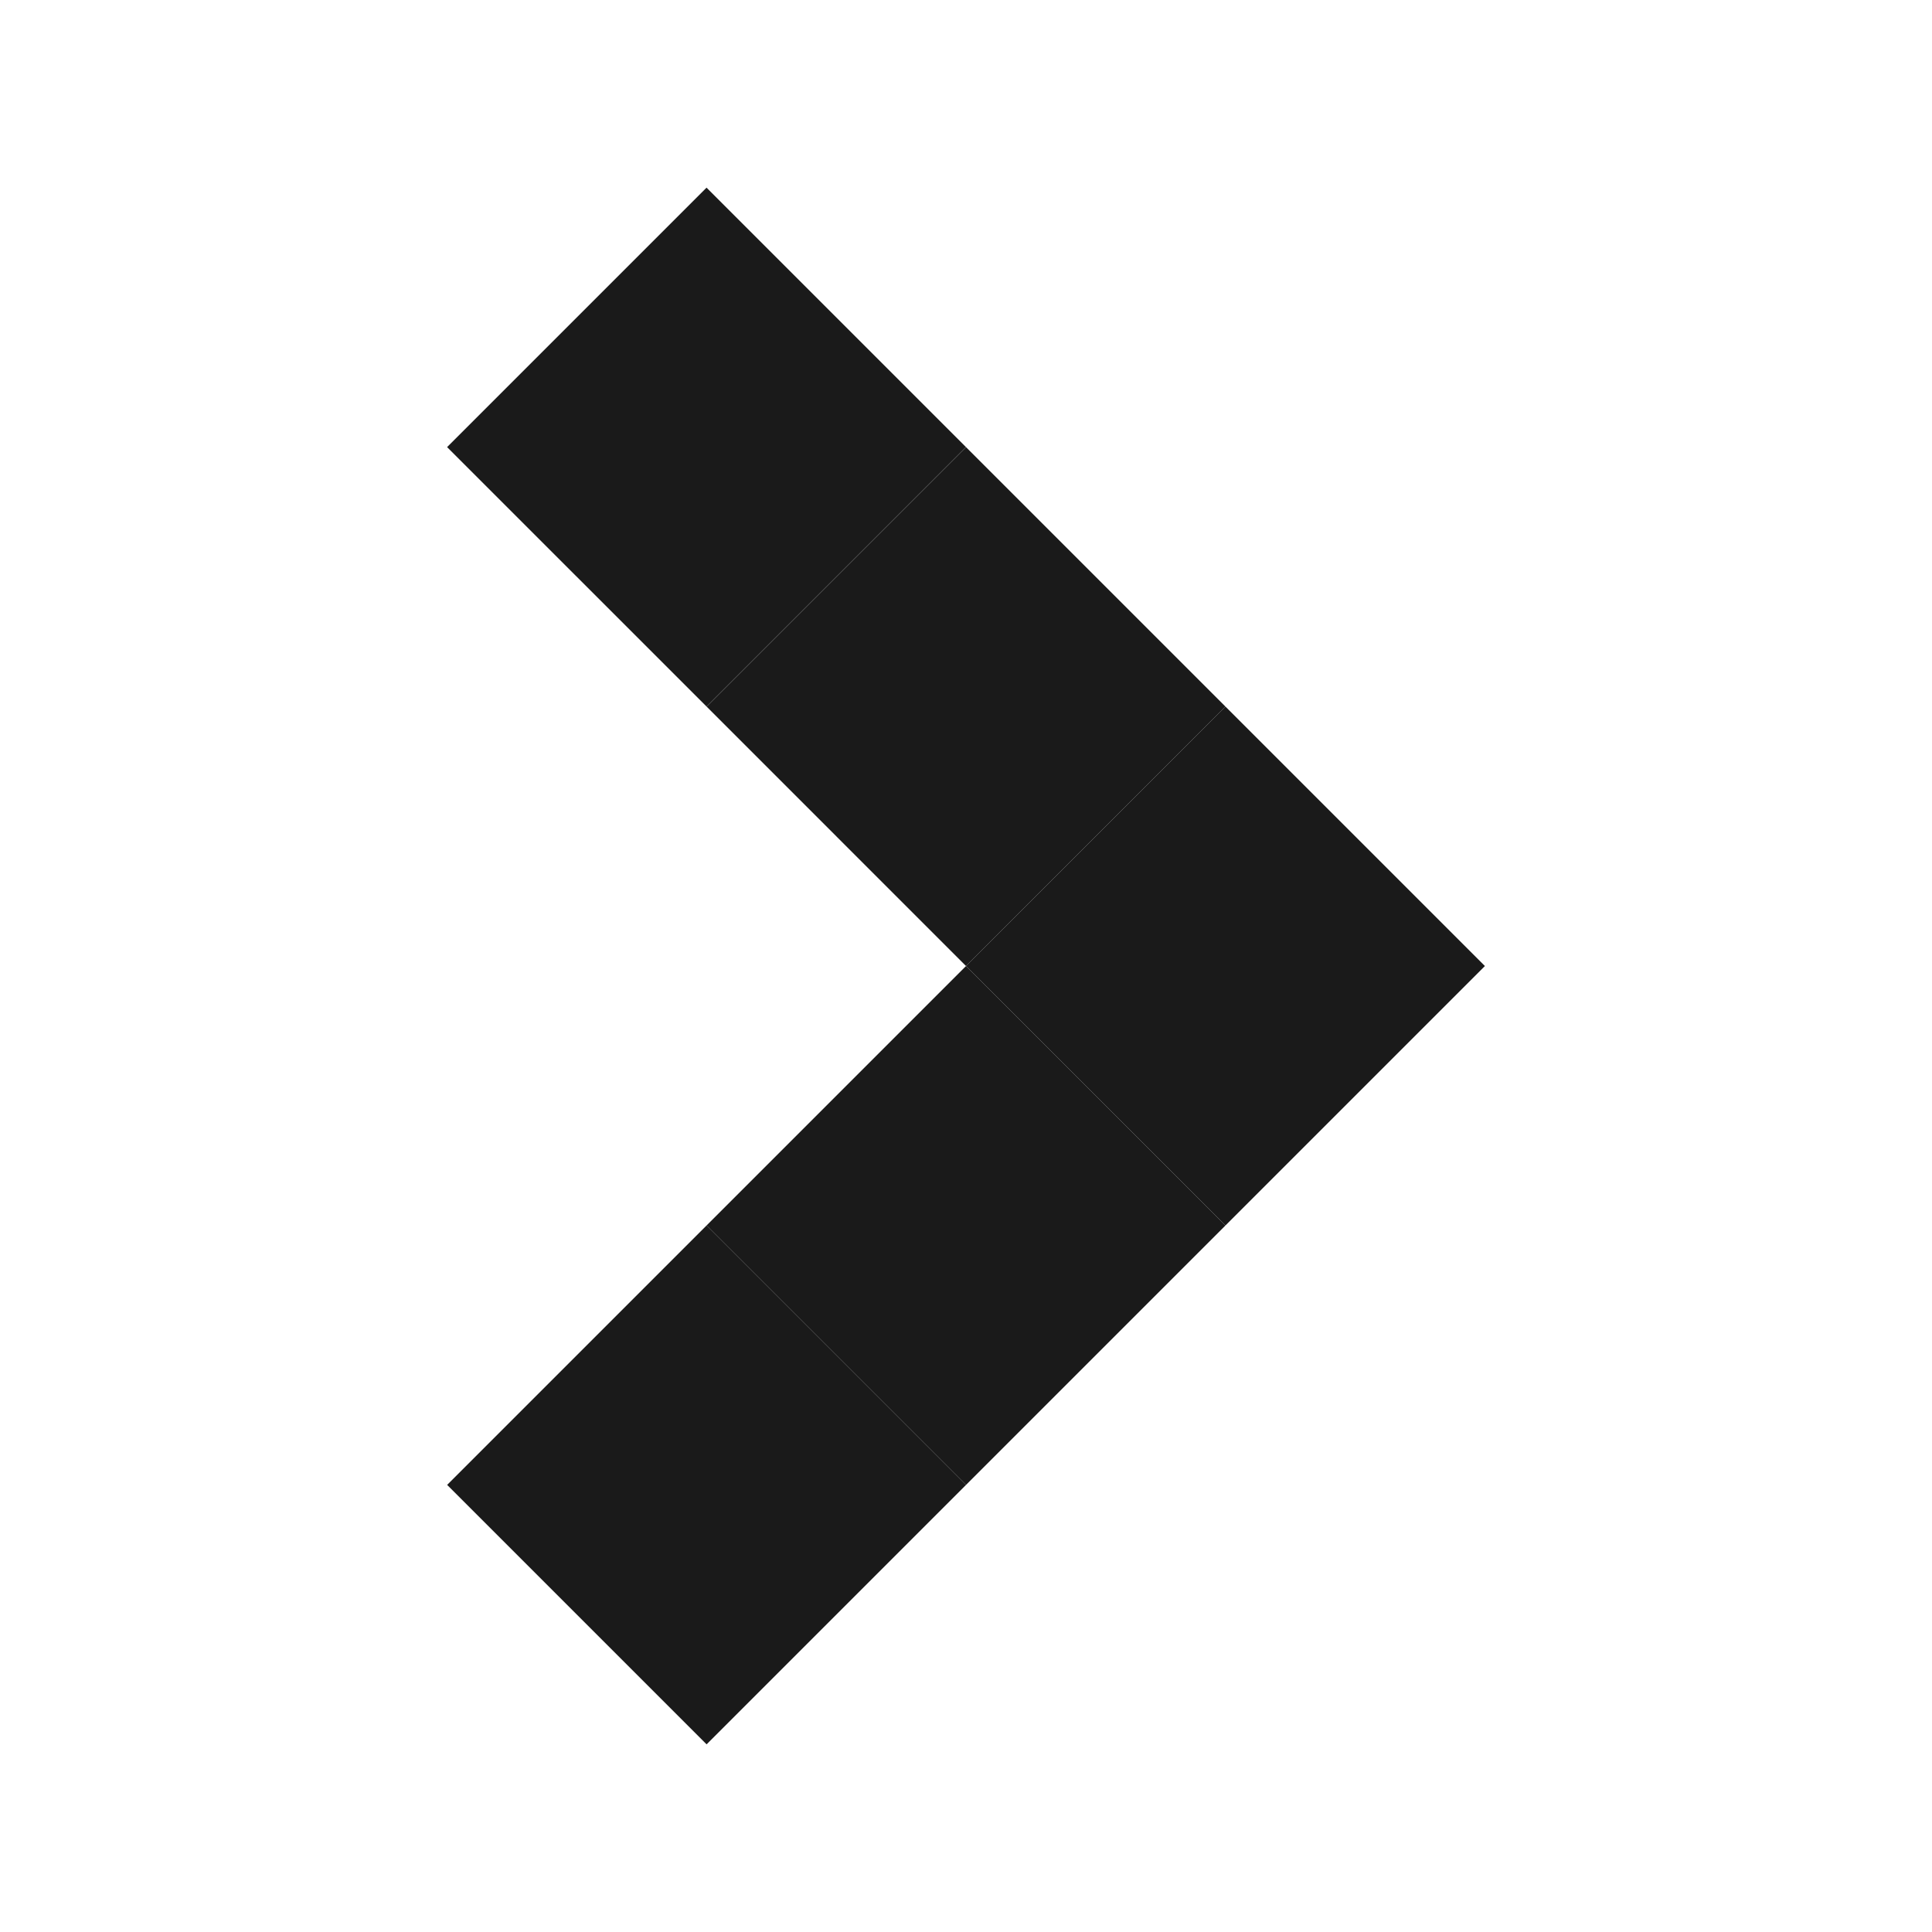
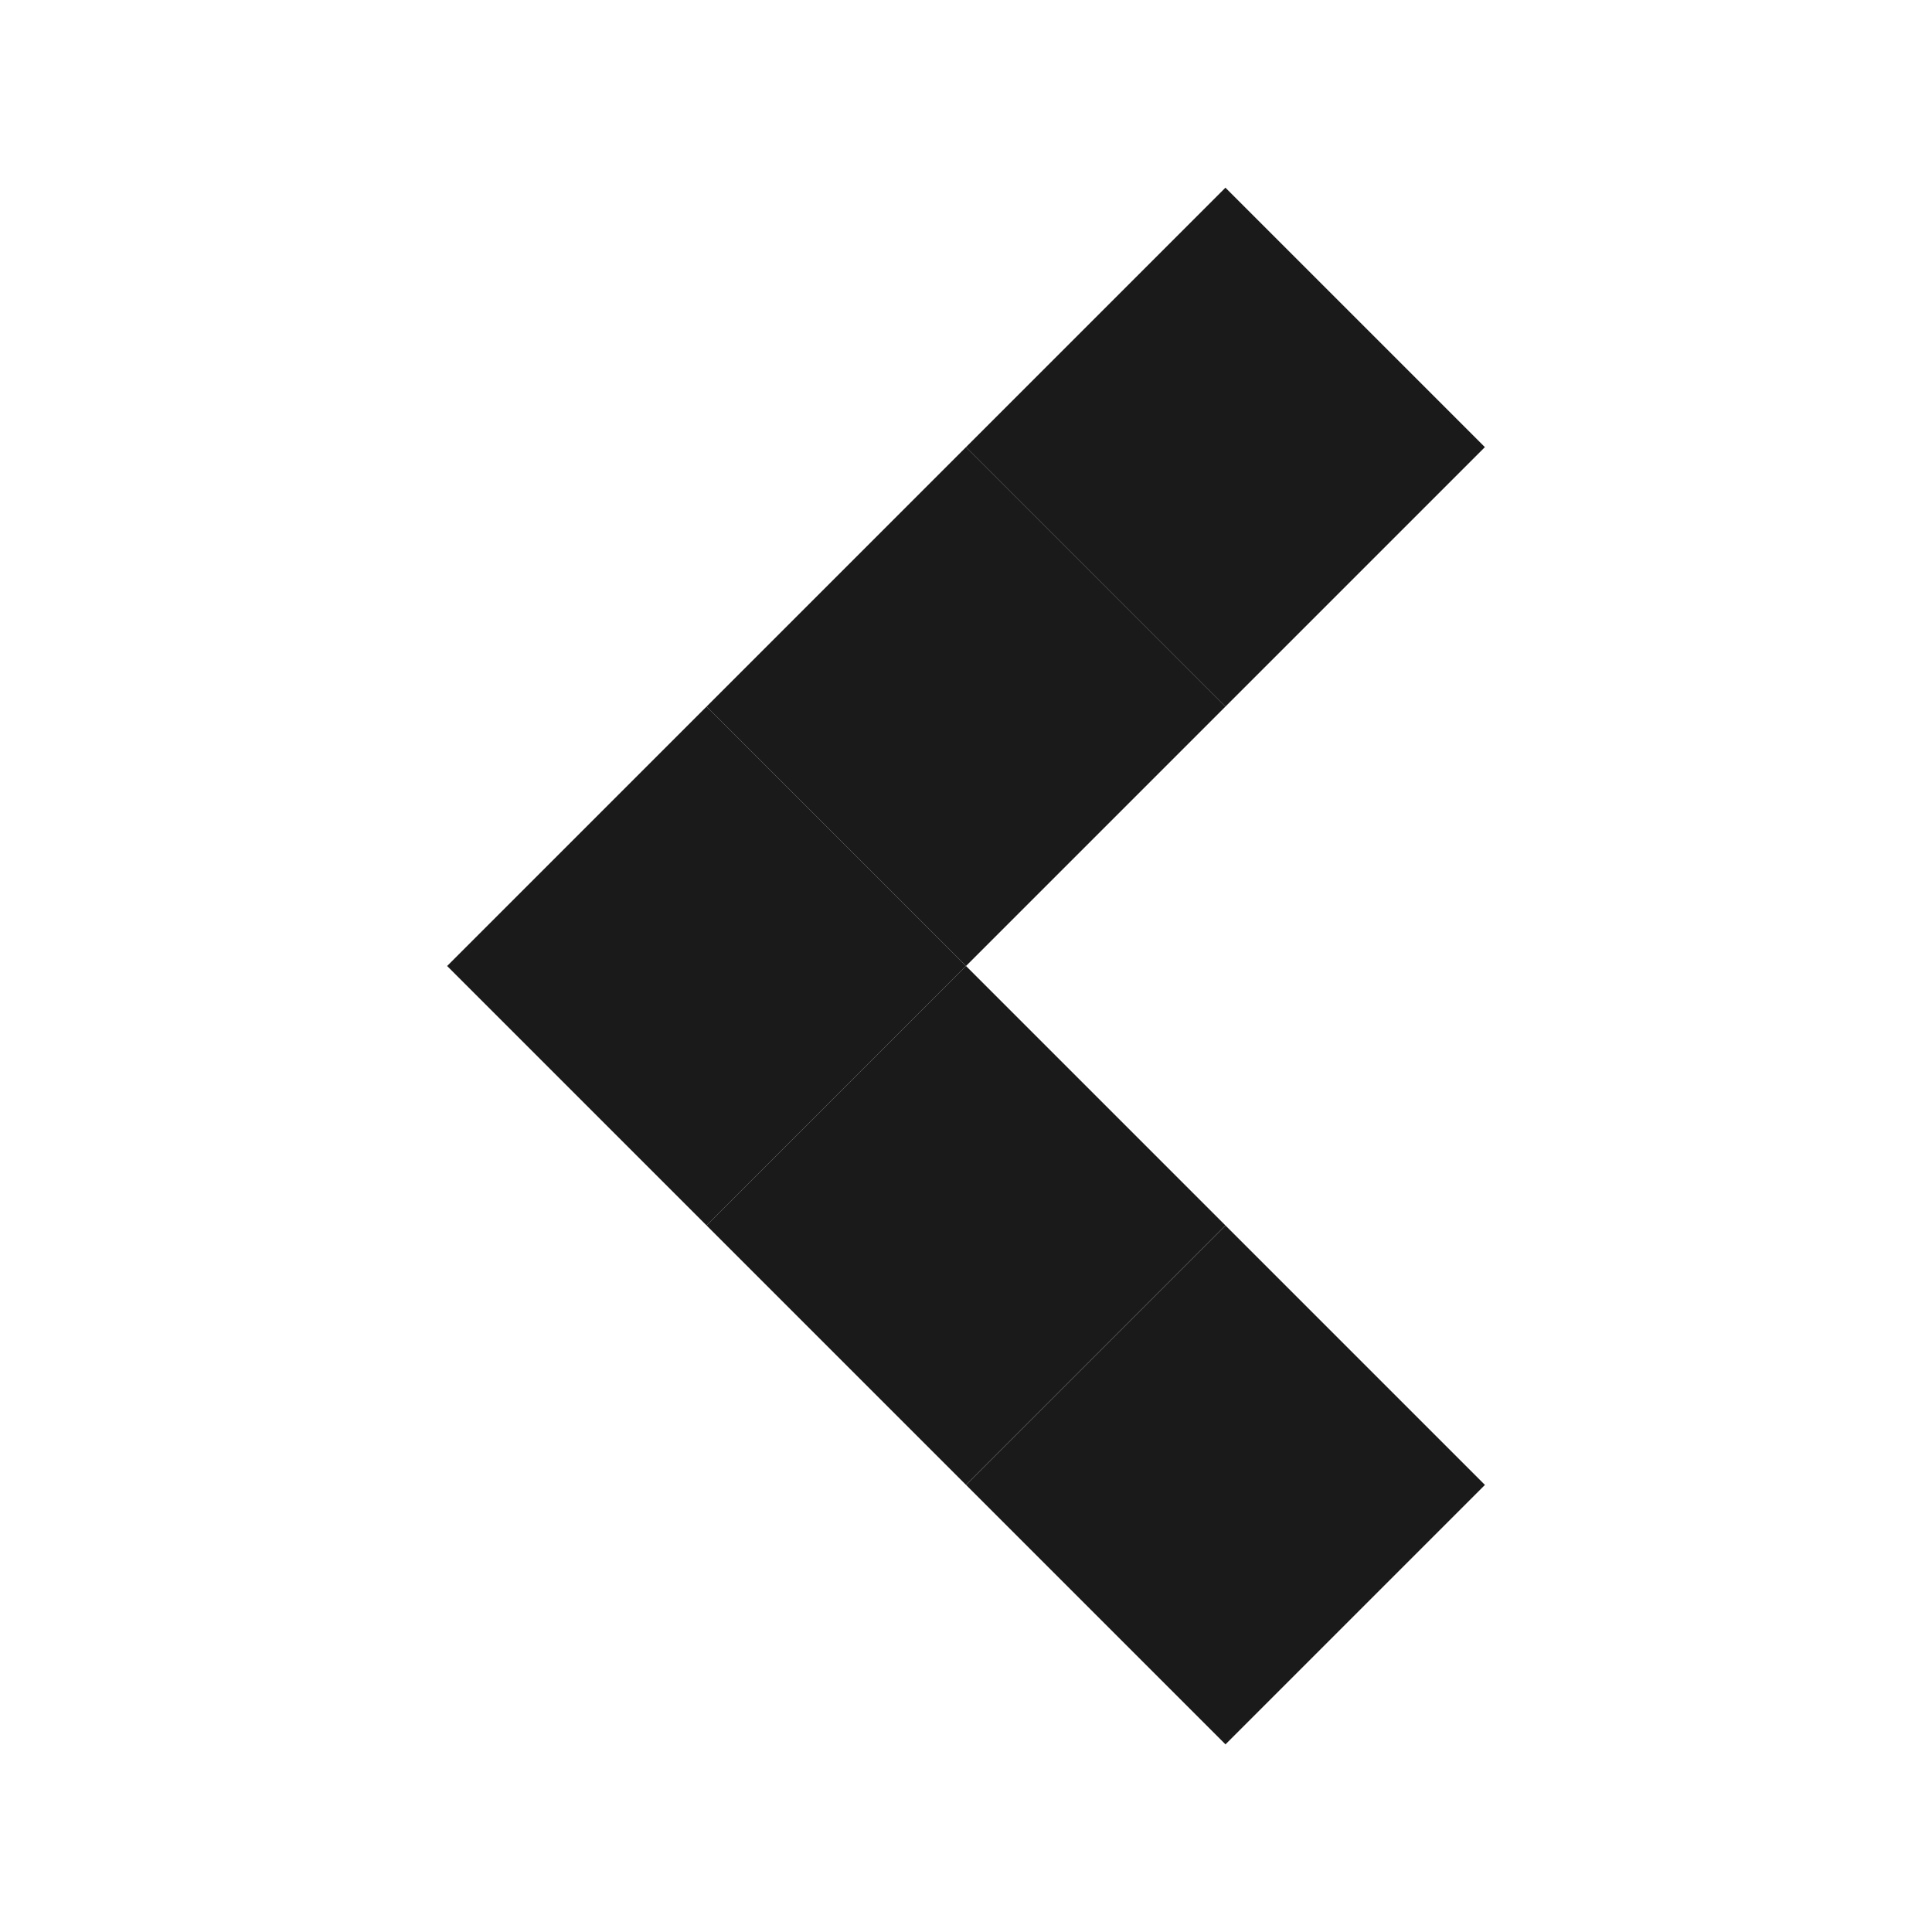
- <svg xmlns="http://www.w3.org/2000/svg" id="svg8" version="1.1" viewBox="0 0 26.458 26.458" height="100" width="100">
+ <svg xmlns="http://www.w3.org/2000/svg" width="100" height="100" viewBox="0 0 26.458 26.458" version="1.1" id="svg8">
  <defs id="defs2" />
  <g id="layer1">
-     <g transform="matrix(0.6925762,0.6925762,-0.6925762,0.6925762,11.87323,-5.020066)" id="g878">
-       <rect style="fill:#1a1a1a;stroke:none;stroke-width:0.08;stroke-linecap:round;stroke-linejoin:round;stroke-miterlimit:4;stroke-dasharray:none;paint-order:fill markers stroke" id="rect838" width="5.13" height="5.13" x="3.893" y="7.066" ry="0" rx="0" />
-       <rect rx="0" ry="0" y="7.066" x="9.024" height="5.13" width="5.13" id="rect838-9" style="fill:#1a1a1a;stroke:none;stroke-width:0.08;stroke-linecap:round;stroke-linejoin:round;stroke-miterlimit:4;stroke-dasharray:none;paint-order:fill markers stroke" />
-       <rect rx="0" ry="0" y="7.066" x="14.154" height="5.13" width="5.13" id="rect838-6" style="fill:#1a1a1a;stroke:none;stroke-width:0.08;stroke-linecap:round;stroke-linejoin:round;stroke-miterlimit:4;stroke-dasharray:none;paint-order:fill markers stroke" />
-       <rect rx="0" ry="0" y="12.196" x="14.154" height="5.13" width="5.13" id="rect838-2" style="fill:#1a1a1a;stroke:none;stroke-width:0.08;stroke-linecap:round;stroke-linejoin:round;stroke-miterlimit:4;stroke-dasharray:none;paint-order:fill markers stroke" />
-       <rect rx="0" ry="0" y="17.326" x="14.154" height="5.13" width="5.13" id="rect838-1" style="fill:#1a1a1a;stroke:none;stroke-width:0.08;stroke-linecap:round;stroke-linejoin:round;stroke-miterlimit:4;stroke-dasharray:none;paint-order:fill markers stroke" />
+     <g id="g878" transform="matrix(-0.6925762,-0.6925762,0.6925762,-0.6925762,14.5851,31.4784)">
+       <rect rx="0" ry="0" y="7.066" x="3.893" height="5.13" width="5.13" id="rect838" style="fill:#1a1a1a;stroke:none;stroke-width:0.08;stroke-linecap:round;stroke-linejoin:round;stroke-miterlimit:4;stroke-dasharray:none;paint-order:fill markers stroke" />
+       <rect style="fill:#1a1a1a;stroke:none;stroke-width:0.08;stroke-linecap:round;stroke-linejoin:round;stroke-miterlimit:4;stroke-dasharray:none;paint-order:fill markers stroke" id="rect838-9" width="5.13" height="5.13" x="9.024" y="7.066" ry="0" rx="0" />
+       <rect style="fill:#1a1a1a;stroke:none;stroke-width:0.08;stroke-linecap:round;stroke-linejoin:round;stroke-miterlimit:4;stroke-dasharray:none;paint-order:fill markers stroke" id="rect838-6" width="5.13" height="5.13" x="14.154" y="7.066" ry="0" rx="0" />
+       <rect style="fill:#1a1a1a;stroke:none;stroke-width:0.08;stroke-linecap:round;stroke-linejoin:round;stroke-miterlimit:4;stroke-dasharray:none;paint-order:fill markers stroke" id="rect838-2" width="5.13" height="5.13" x="14.154" y="12.196" ry="0" rx="0" />
+       <rect style="fill:#1a1a1a;stroke:none;stroke-width:0.08;stroke-linecap:round;stroke-linejoin:round;stroke-miterlimit:4;stroke-dasharray:none;paint-order:fill markers stroke" id="rect838-1" width="5.13" height="5.13" x="14.154" y="17.326" ry="0" rx="0" />
    </g>
  </g>
</svg>
